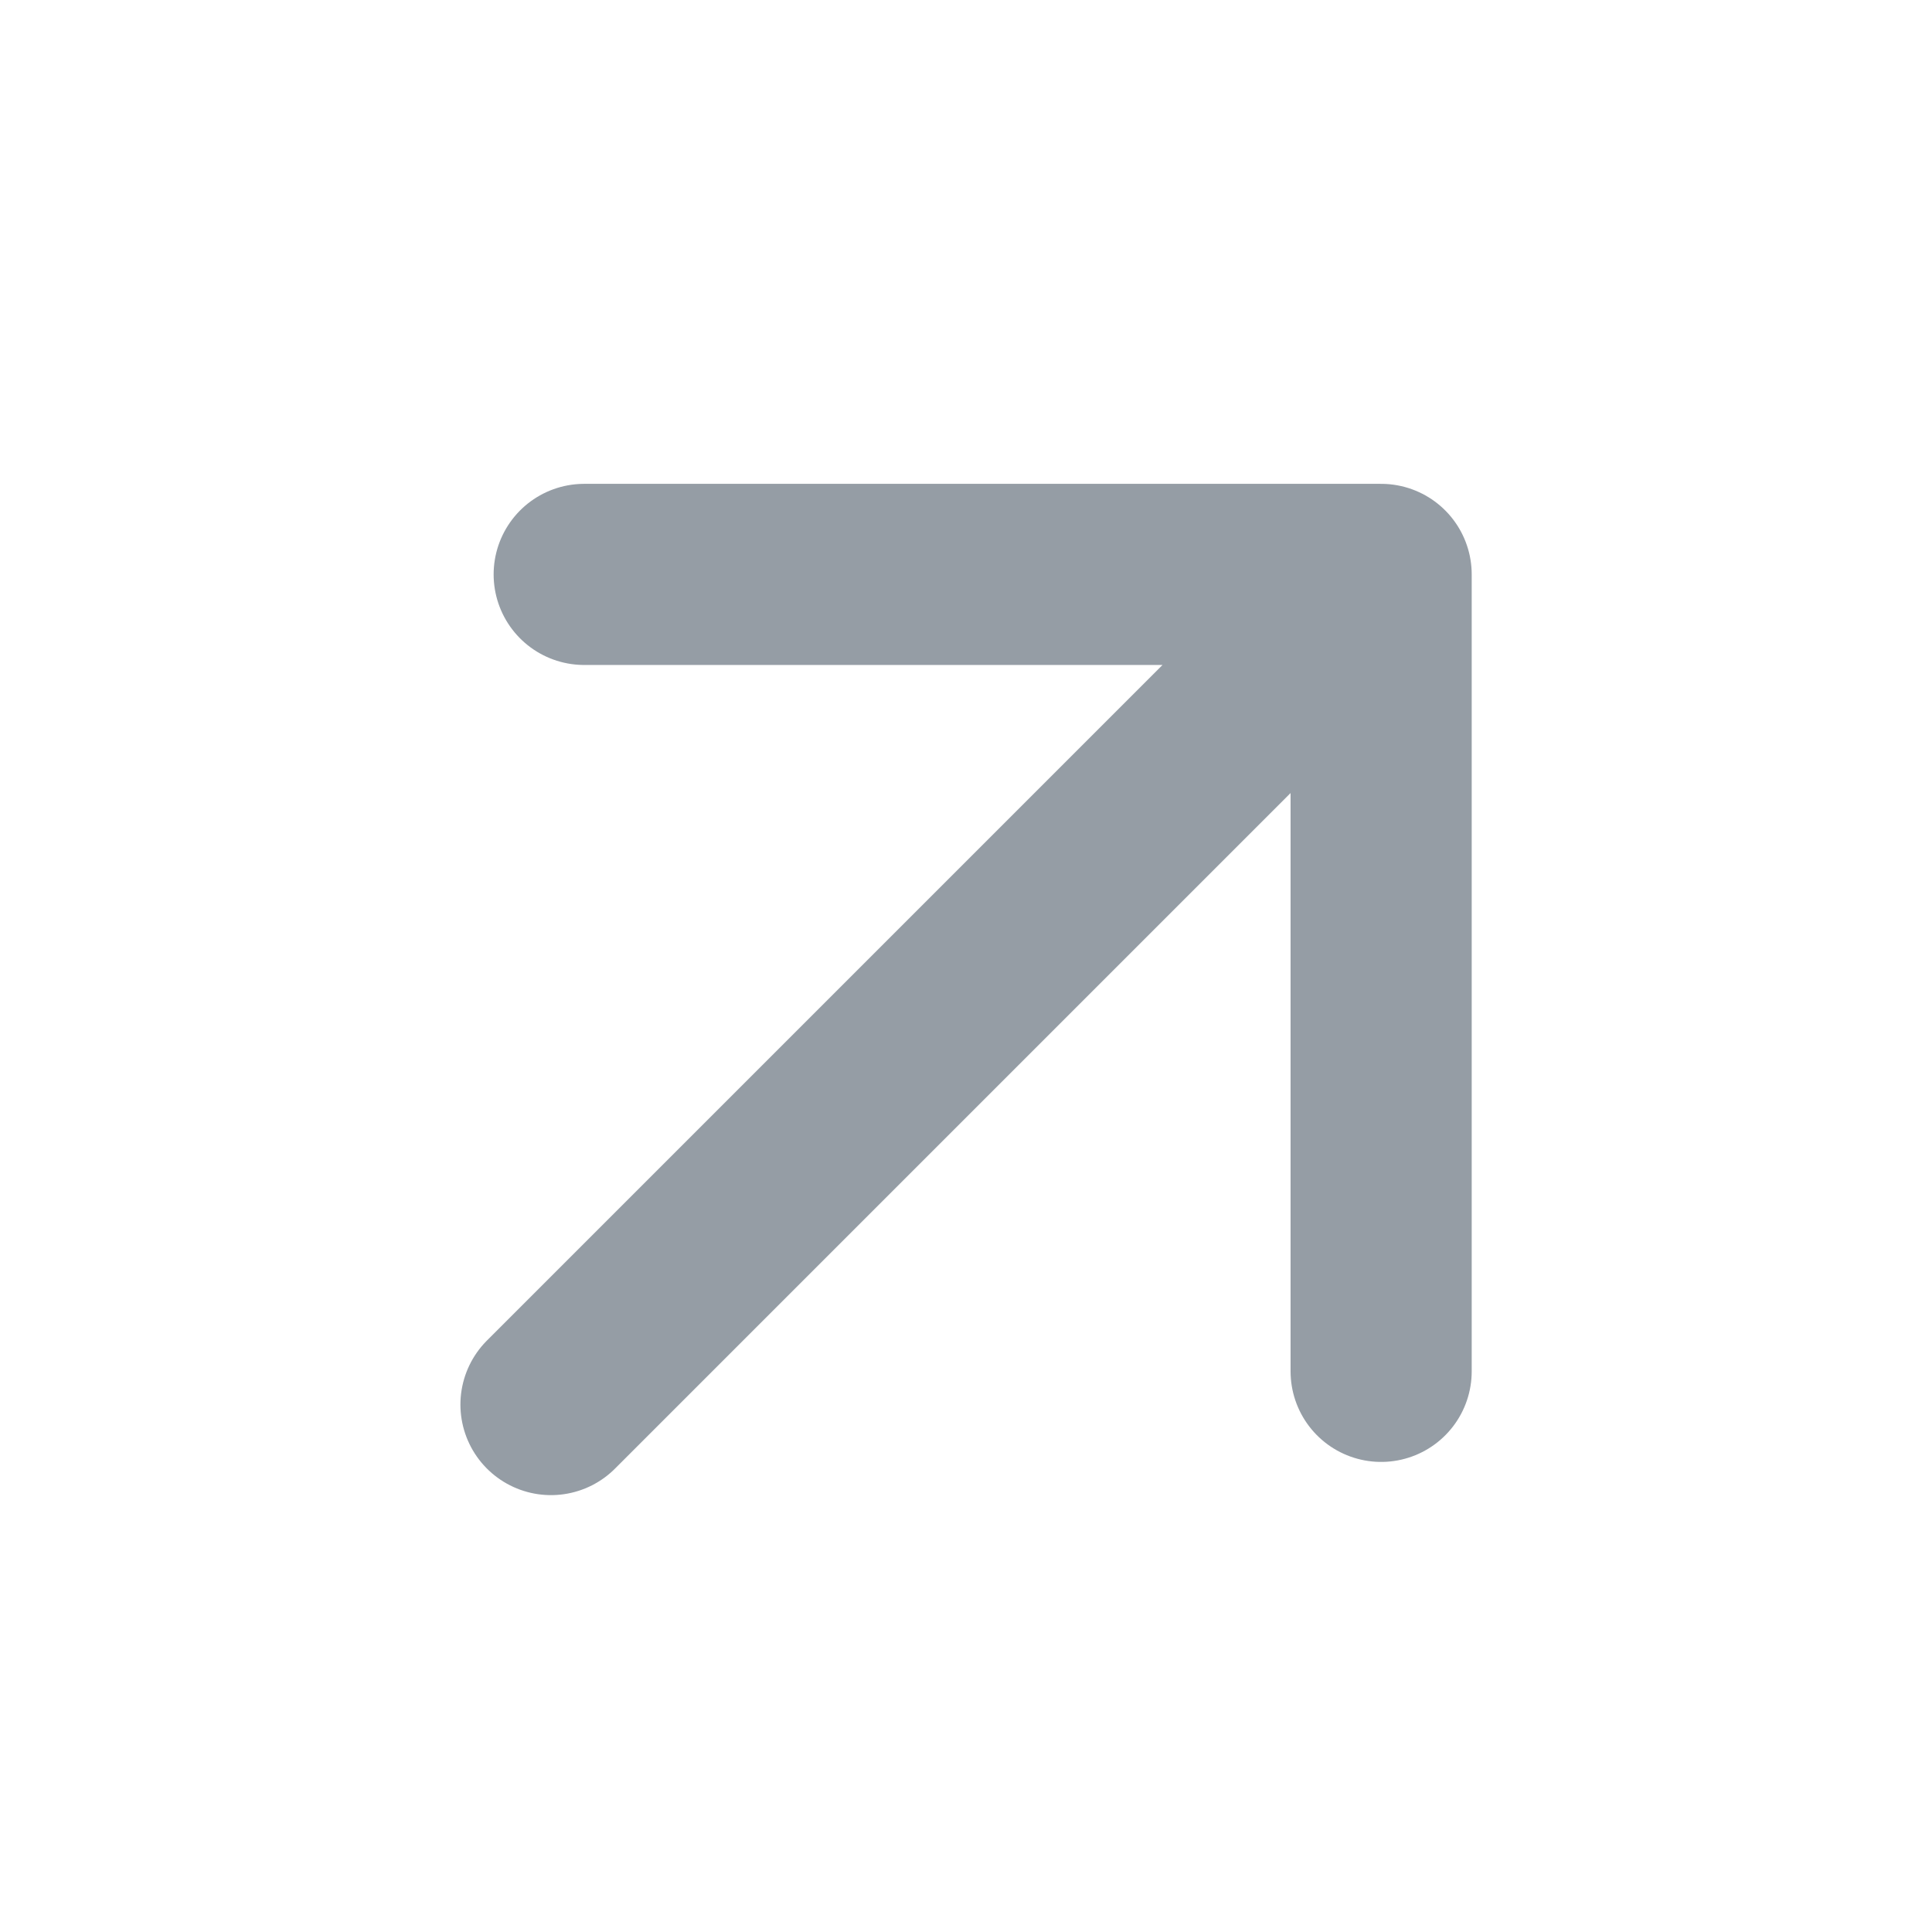
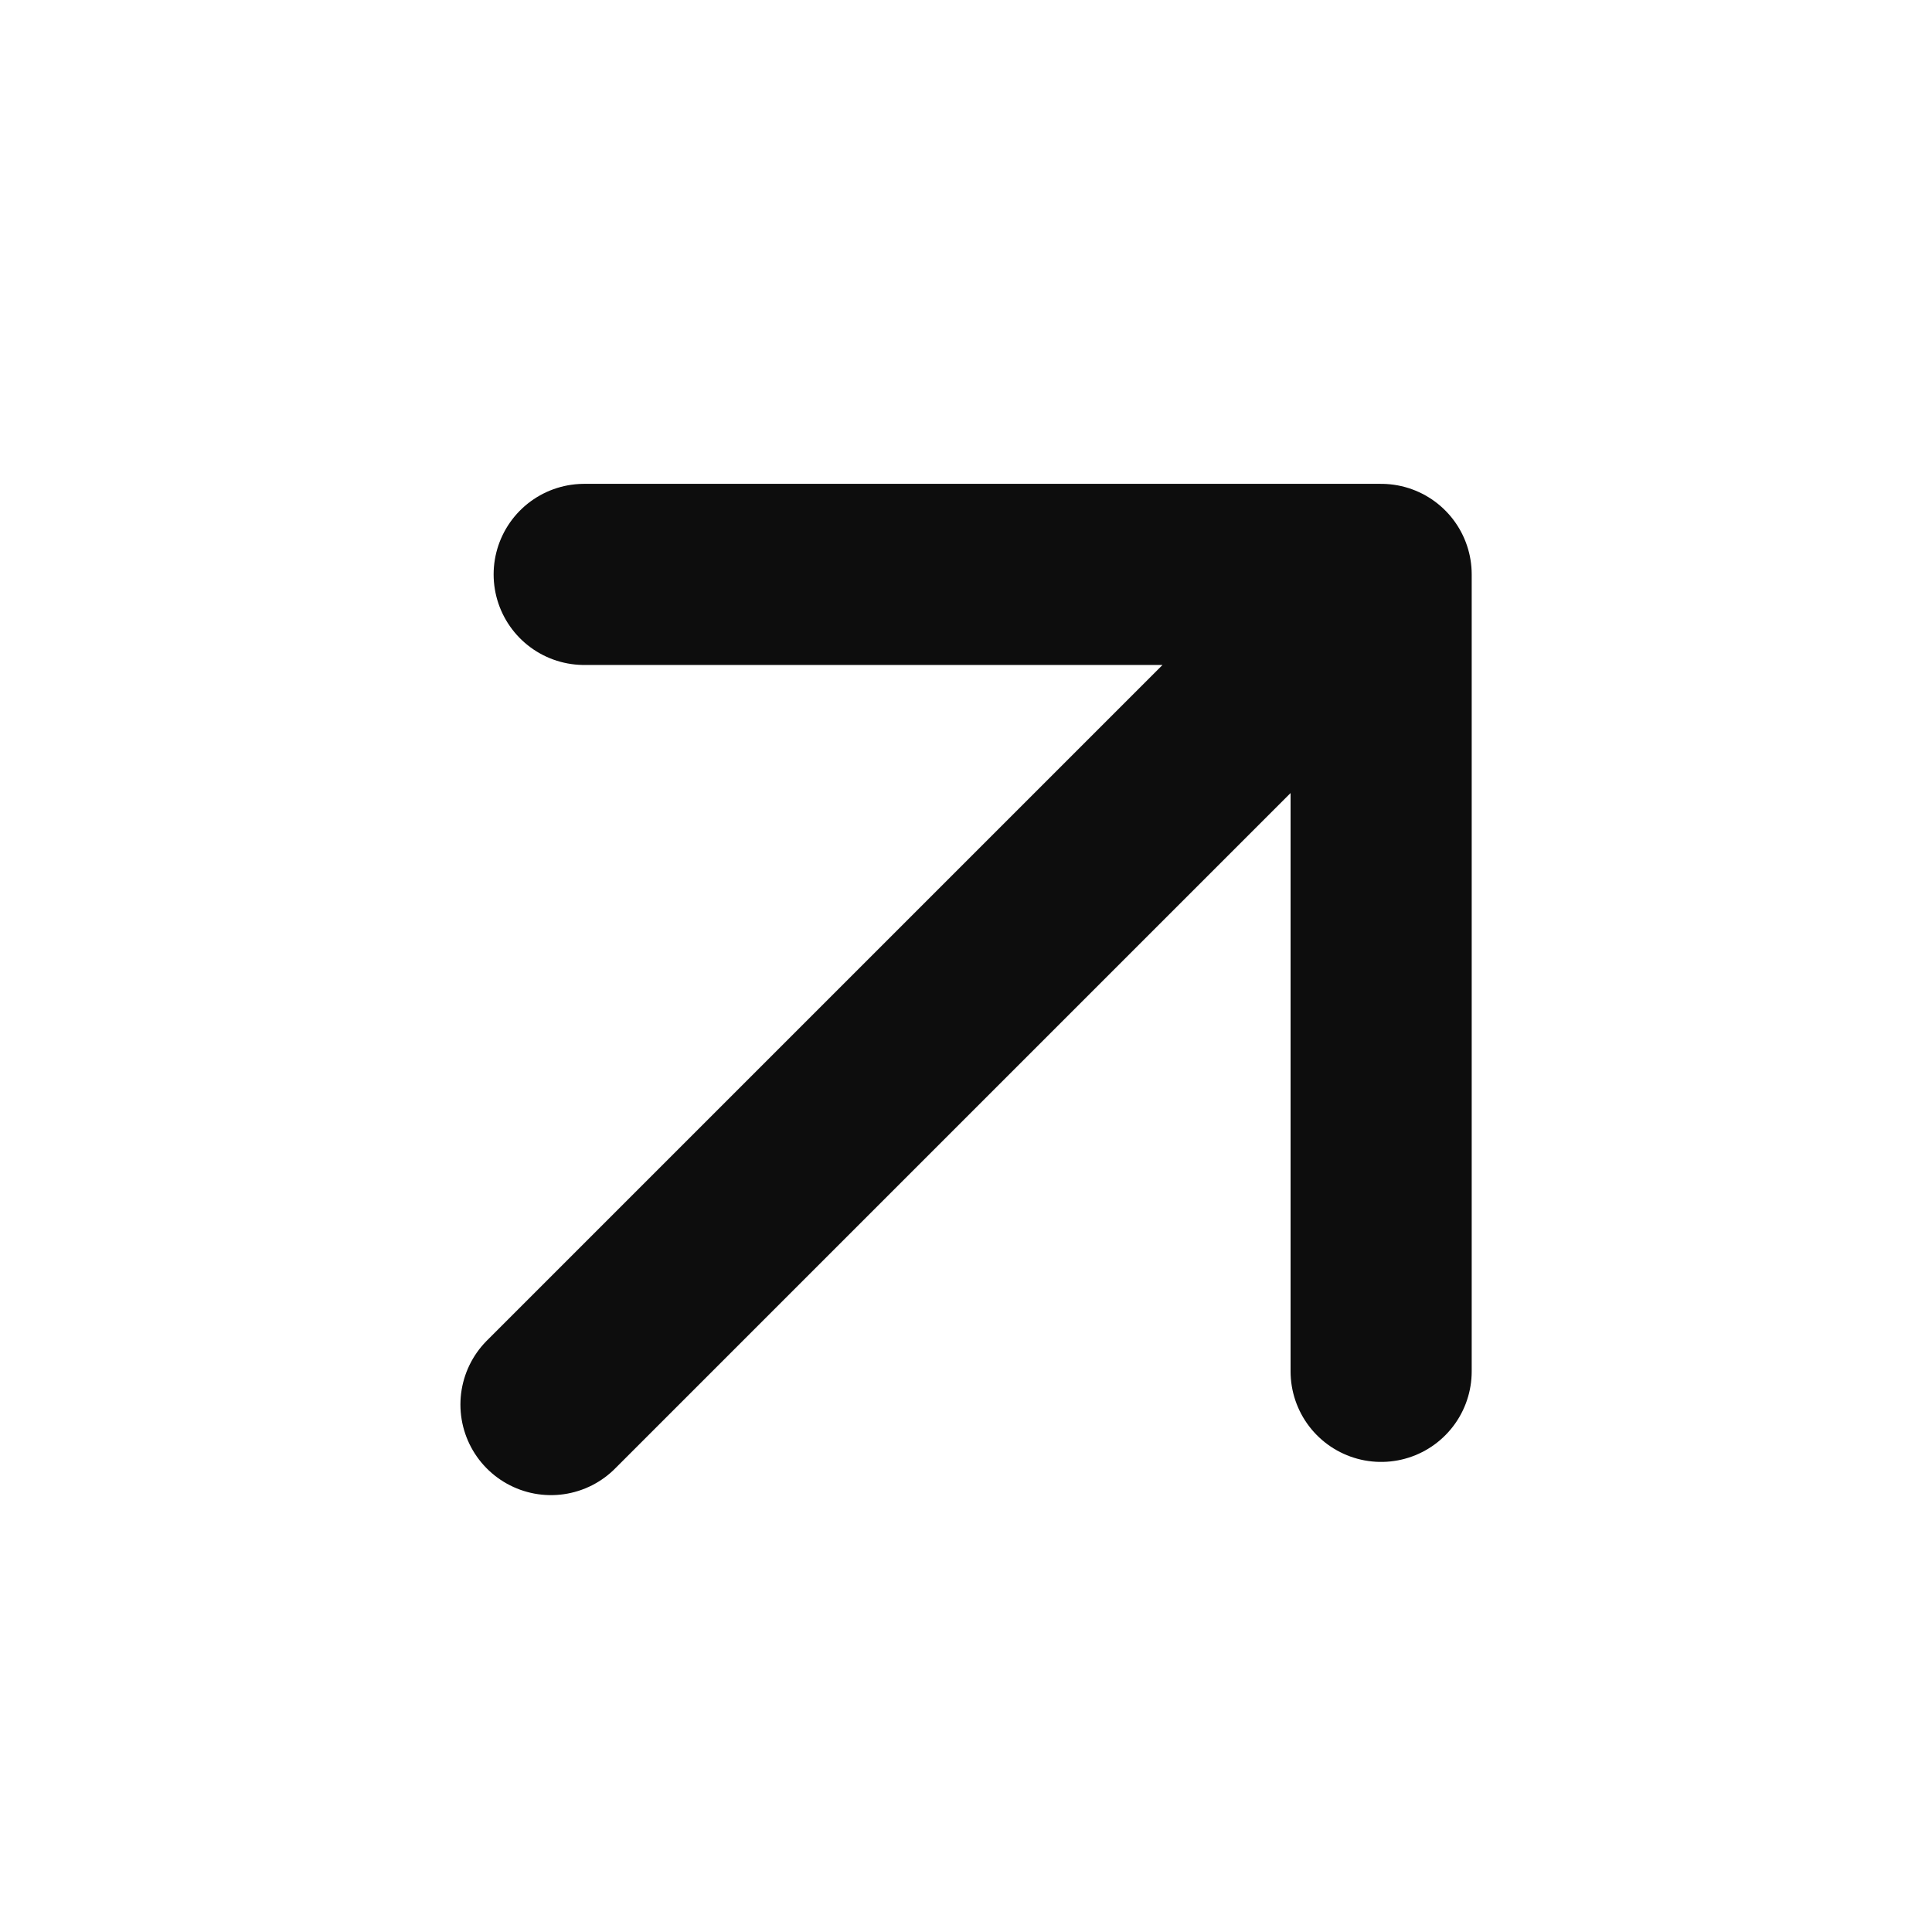
<svg xmlns="http://www.w3.org/2000/svg" width="16" height="16" viewBox="0 0 16 16" fill="none">
-   <path d="M4.563 11.632L11.438 4.757M11.438 4.757V11.357M11.438 4.757H4.838" stroke="#959DA5" stroke-width="1.5" stroke-linecap="round" stroke-linejoin="round" />
+   <path d="M4.563 11.632L11.438 4.757M11.438 4.757V11.357M11.438 4.757H4.838" stroke="#0D0D0D" stroke-width="1.5" stroke-linecap="round" stroke-linejoin="round" />
</svg>
